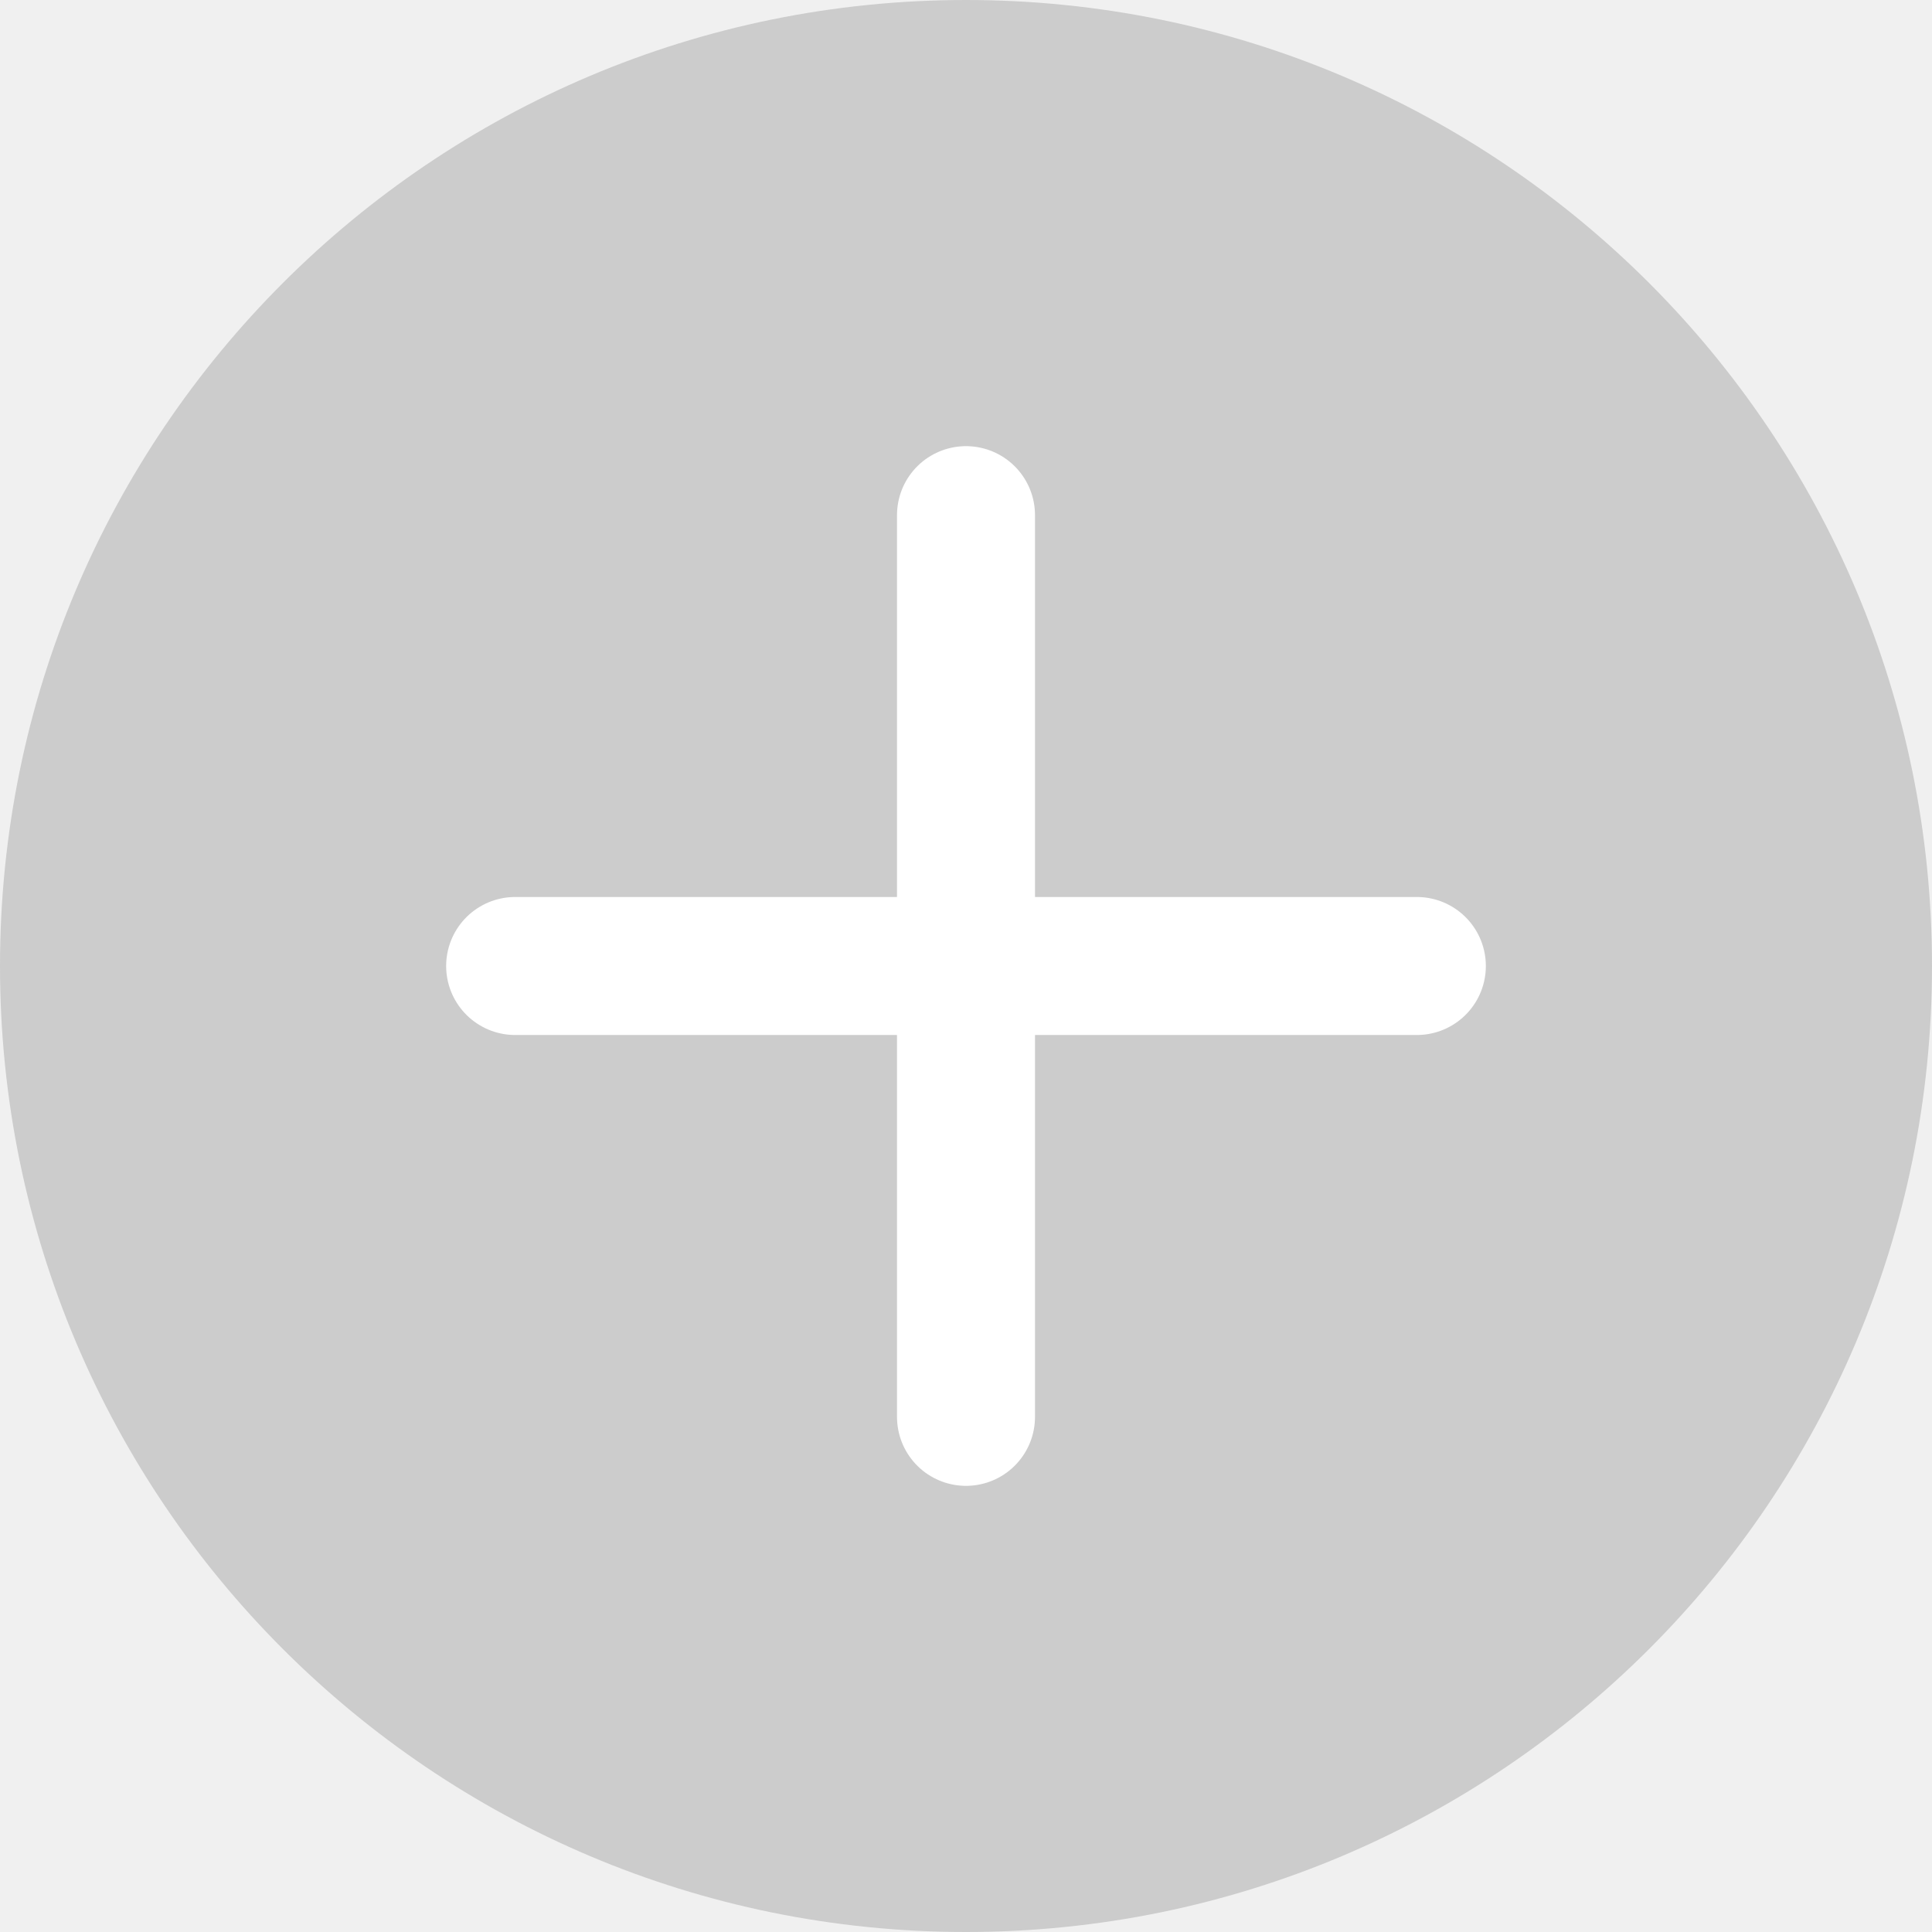
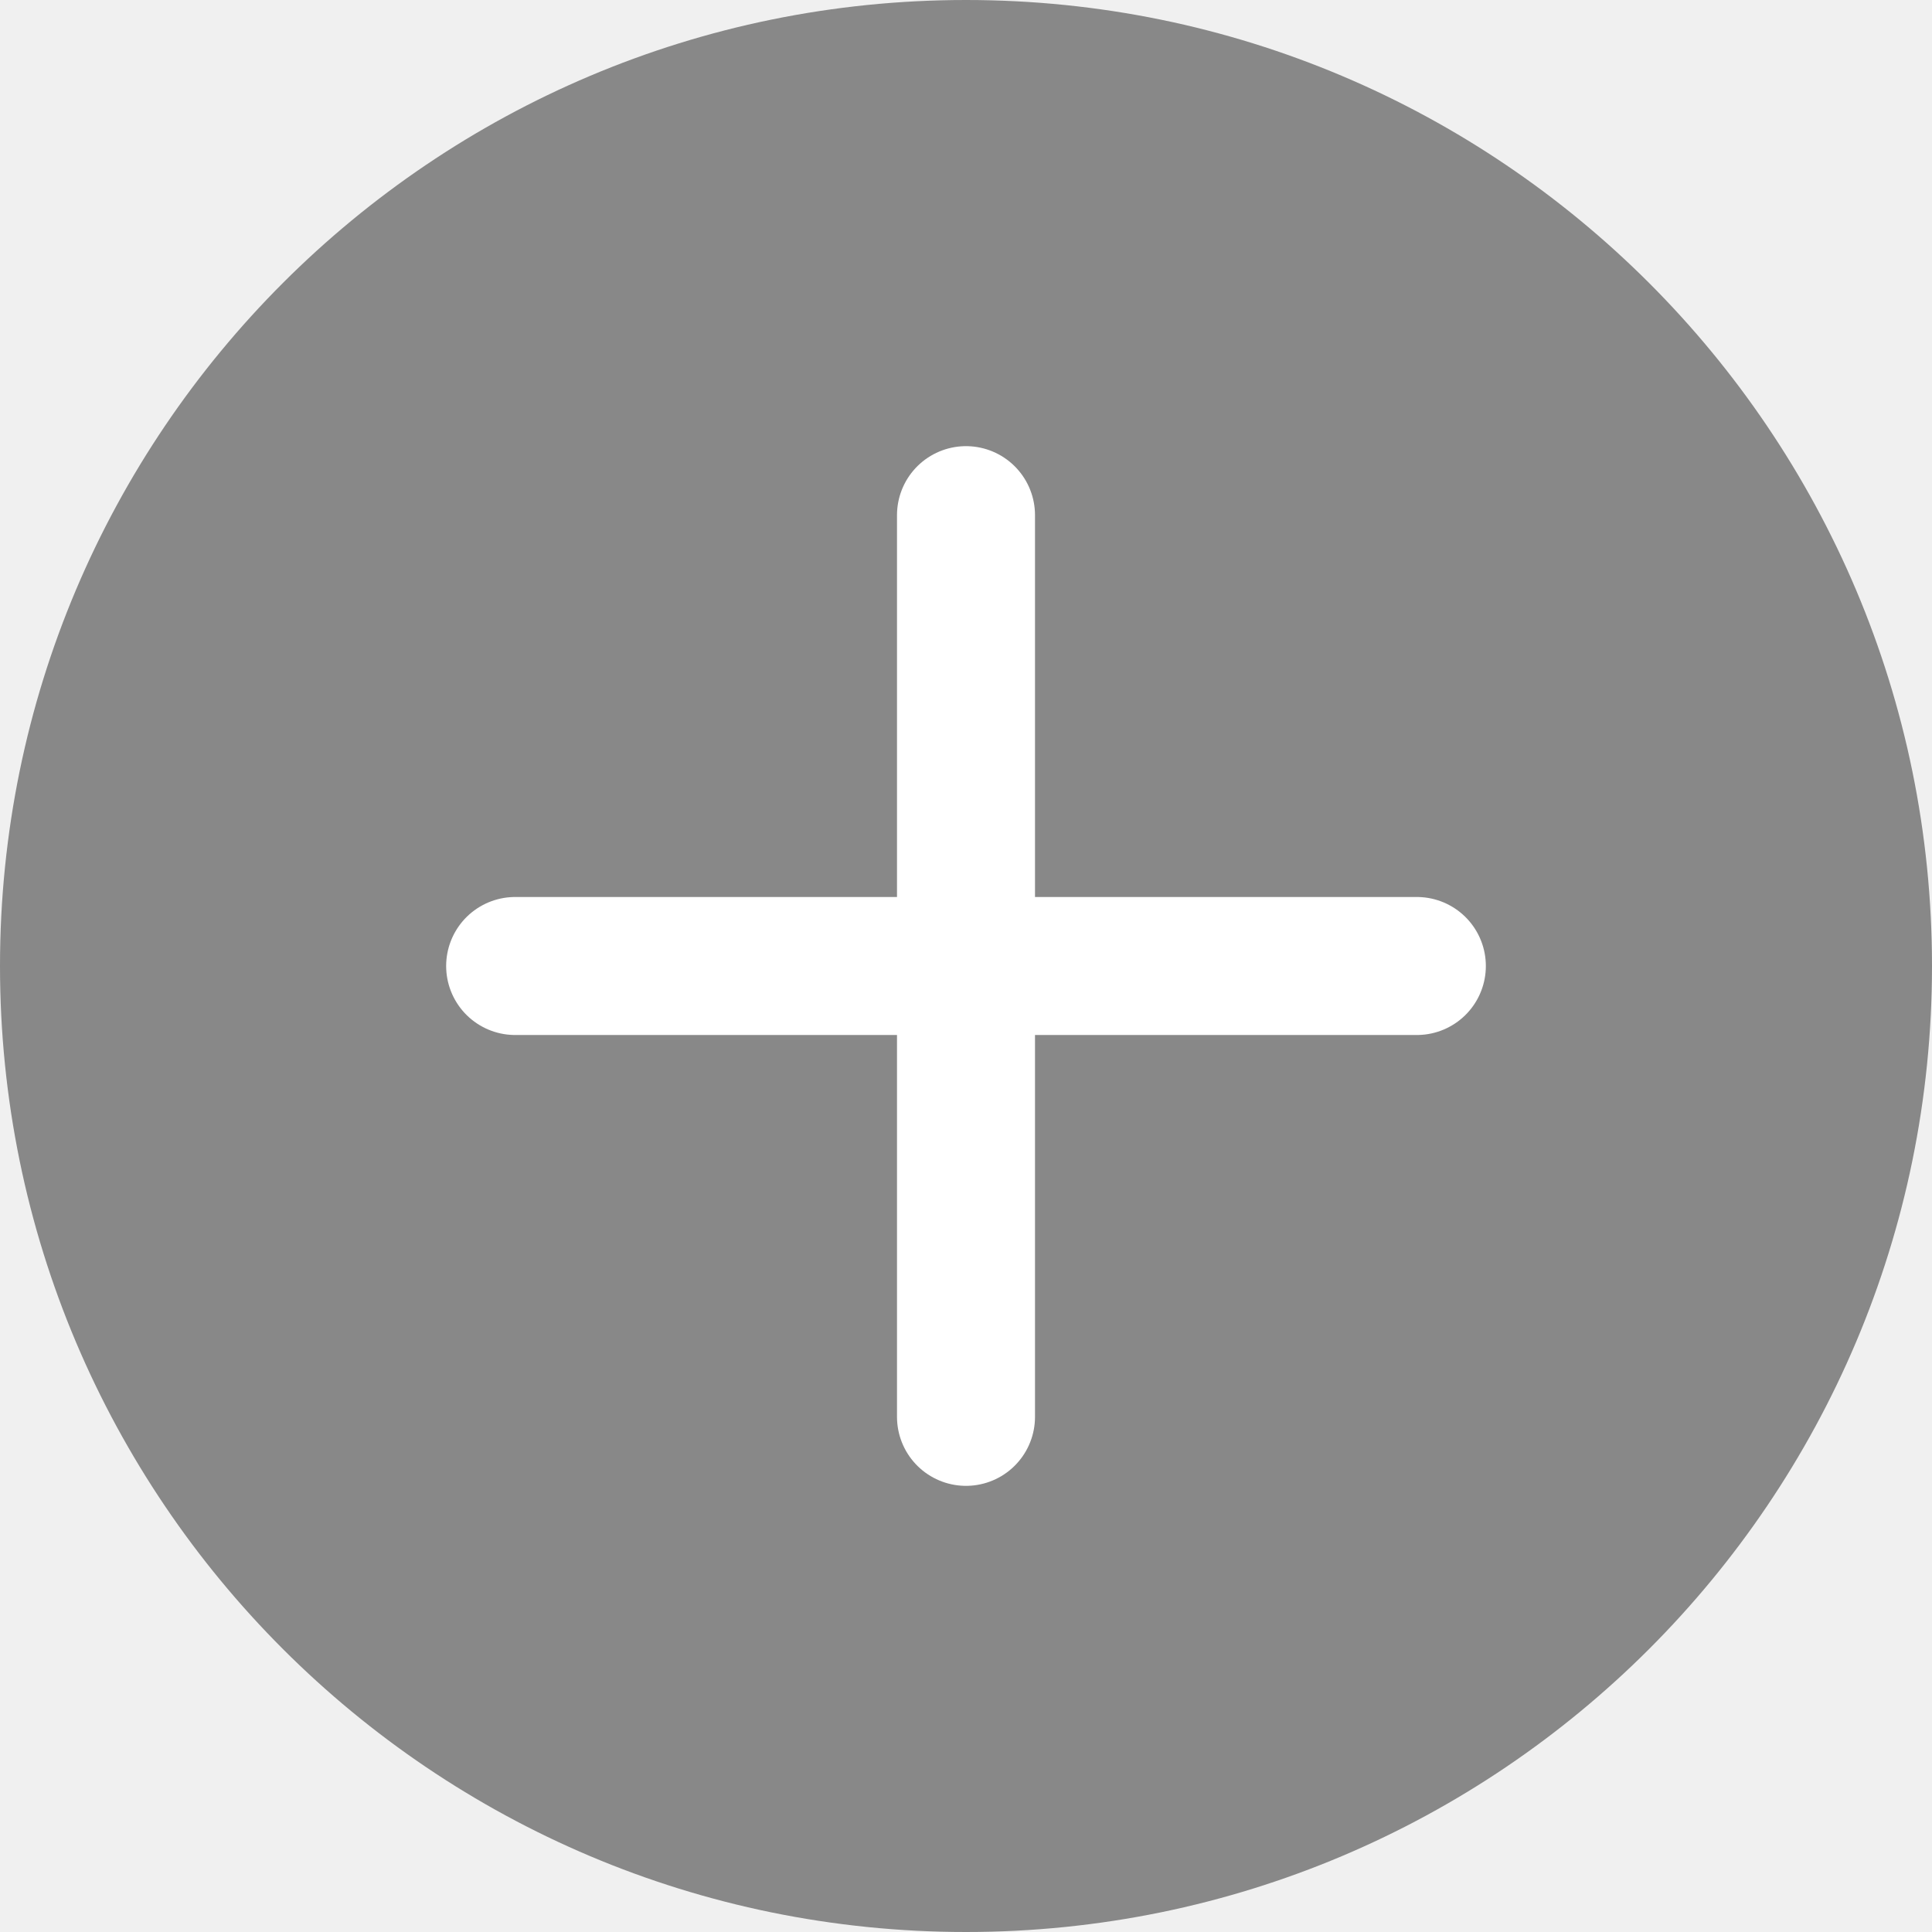
<svg xmlns="http://www.w3.org/2000/svg" width="14" height="14" viewBox="0 0 14 14" fill="none">
-   <rect width="14" height="14" rx="7" fill="#CCCCCC" />
+   <rect width="14" height="14" rx="7" fill="#888888" />
  <path d="M3.733 7H10.267" stroke="white" stroke-miterlimit="10" stroke-linecap="round" />
  <path d="M7 3.733V10.267" stroke="white" stroke-miterlimit="10" stroke-linecap="round" />
</svg>
